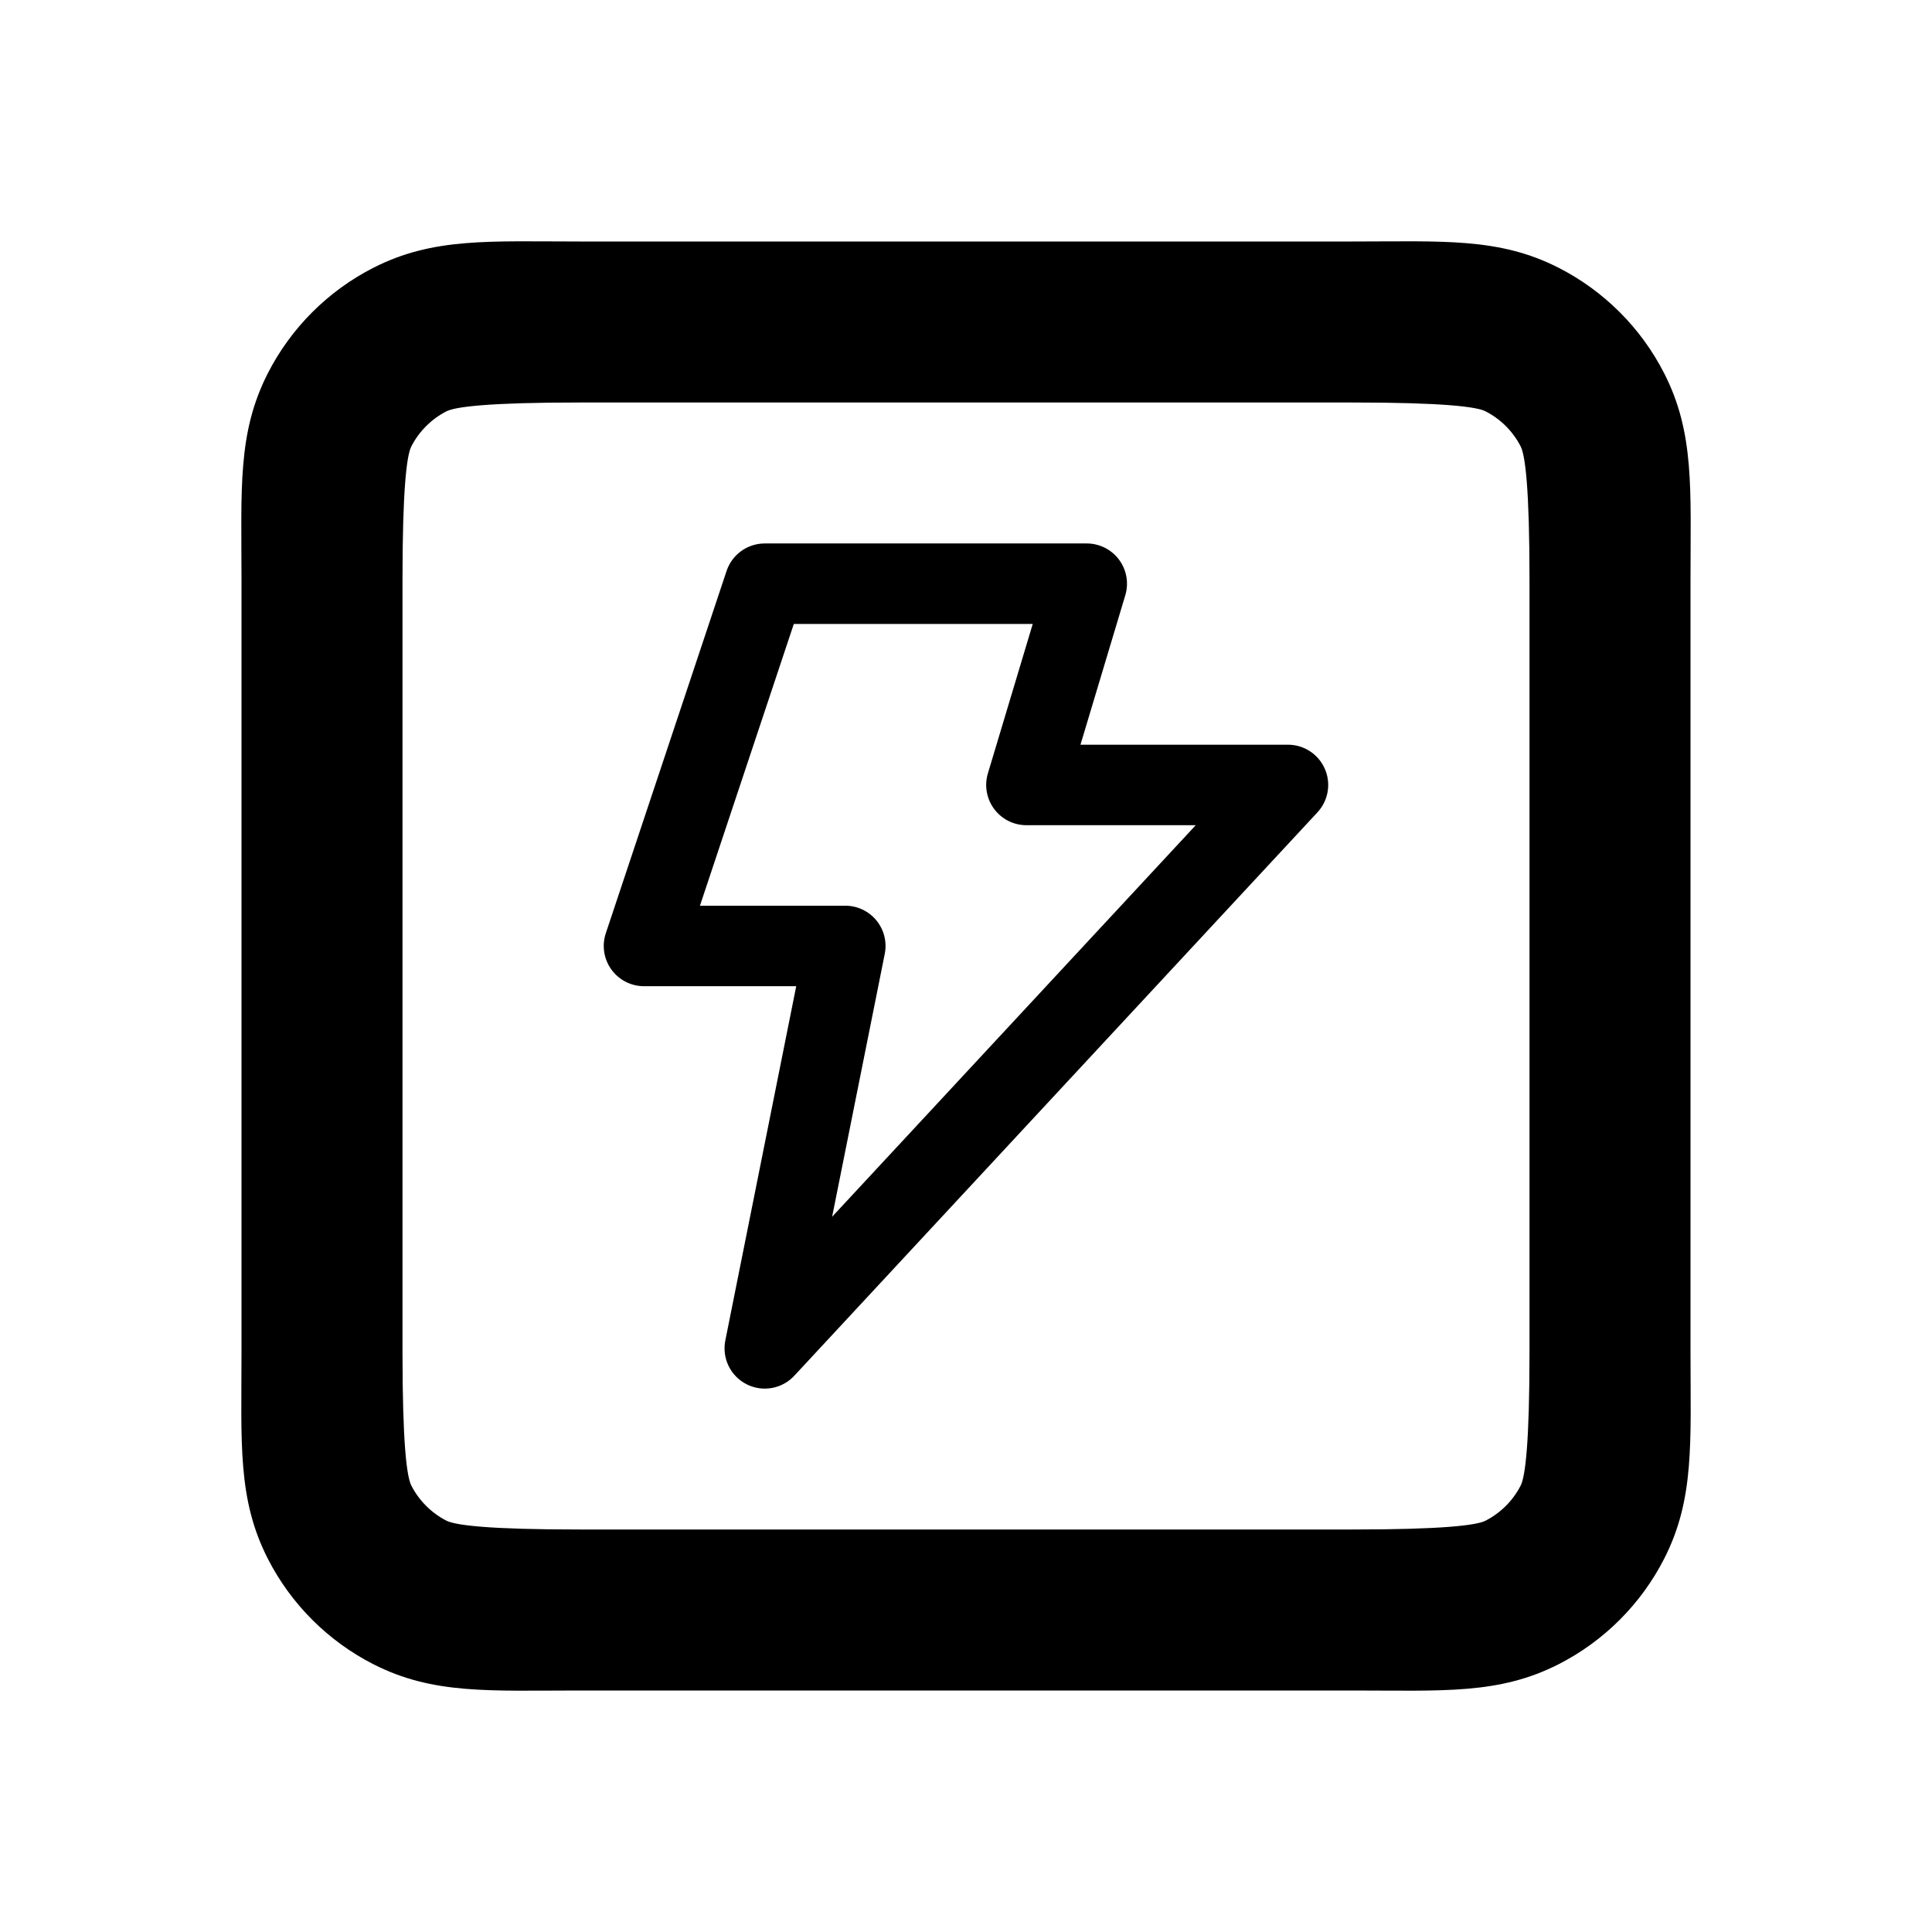
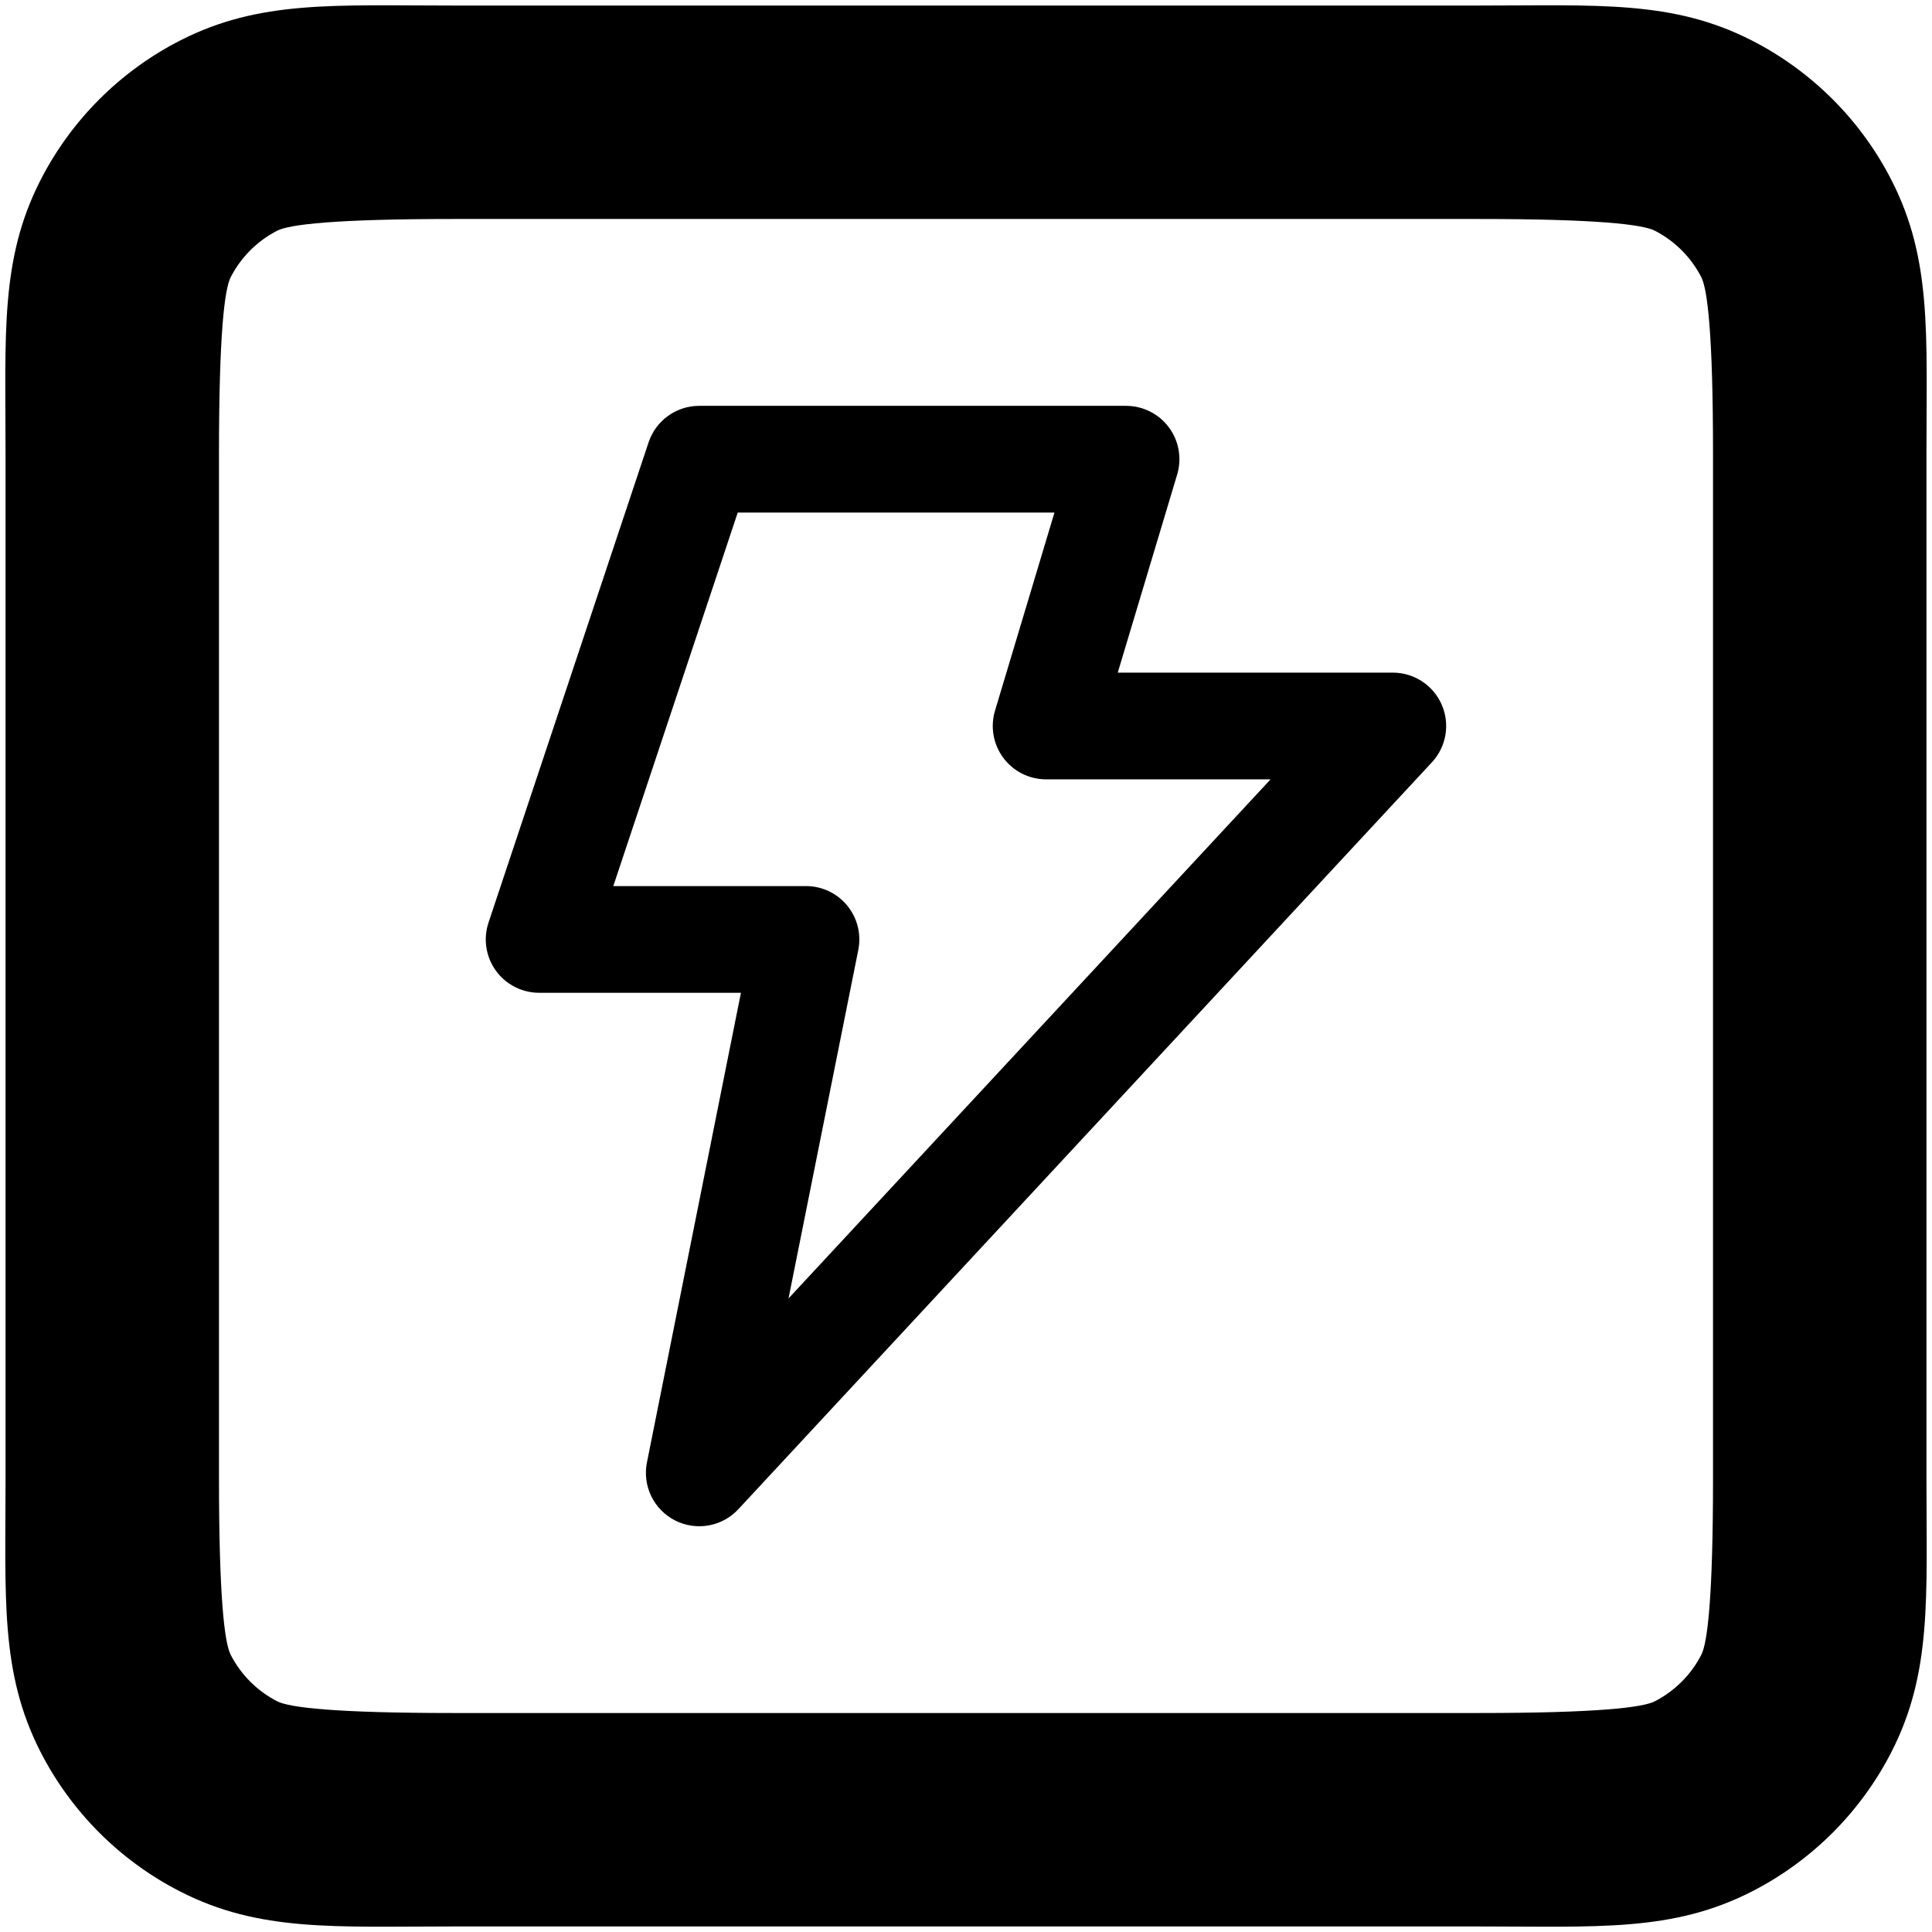
- <svg xmlns="http://www.w3.org/2000/svg" width="800px" height="800px" viewBox="0 0 24 24" fill="none" version="1.1">
+ <svg xmlns="http://www.w3.org/2000/svg" width="18.104" height="18.104" viewBox="2.948 2.948 18.104 18.104" fill="none" version="1.1">
  <path style="fill:#000000" d="M 7.199 3 C 6.079 3 5.381 2.948 4.639 3.326 C 4.074 3.614 3.614 4.074 3.326 4.639 C 2.948 5.381 3 6.079 3 7.199 L 3 16.801 C 3 17.921 2.948 18.619 3.326 19.361 C 3.614 19.926 4.074 20.386 4.639 20.674 C 5.381 21.052 6.079 21 7.199 21 L 16.801 21 C 17.921 21 18.619 21.052 19.361 20.674 C 19.926 20.386 20.386 19.926 20.674 19.361 C 21.052 18.619 21 17.921 21 16.801 L 21 7.199 C 21 6.079 21.052 5.381 20.674 4.639 C 20.386 4.074 19.926 3.614 19.361 3.326 C 18.619 2.948 17.921 3 16.801 3 L 7.199 3 z M 7.199 5 L 16.801 5 C 17.921 5 18.34 5.052 18.453 5.109 C 18.641 5.205 18.795 5.359 18.891 5.547 C 18.948 5.66 19 6.079 19 7.199 L 19 16.801 C 19 17.921 18.948 18.34 18.891 18.453 C 18.795 18.641 18.641 18.795 18.453 18.891 C 18.34 18.948 17.921 19 16.801 19 L 7.199 19 C 6.079 19 5.66 18.948 5.547 18.891 C 5.359 18.795 5.205 18.641 5.109 18.453 C 5.052 18.34 5 17.921 5 16.801 L 5 7.199 C 5 6.079 5.052 5.66 5.109 5.547 C 5.205 5.359 5.359 5.205 5.547 5.109 C 5.66 5.052 6.079 5 7.199 5 z M 9.5 6.751 A 0.5 0.5 0 0 0 9.026 7.092 L 7.526 11.592 A 0.5 0.5 0 0 0 8 12.251 L 9.891 12.251 L 9.01 16.653 A 0.5 0.5 0 0 0 9.867 17.09 L 16.367 10.09 A 0.5 0.5 0 0 0 16 9.251 L 13.422 9.251 L 13.979 7.394 A 0.5 0.5 0 0 0 13.5 6.751 L 9.5 6.751 z M 9.861 7.751 L 12.829 7.751 L 12.272 9.607 A 0.5 0.5 0 0 0 12.75 10.251 L 14.854 10.251 L 10.337 15.115 L 10.991 11.848 A 0.5 0.5 0 0 0 10.5 11.251 L 8.695 11.251 L 9.861 7.751 z" />
</svg>
